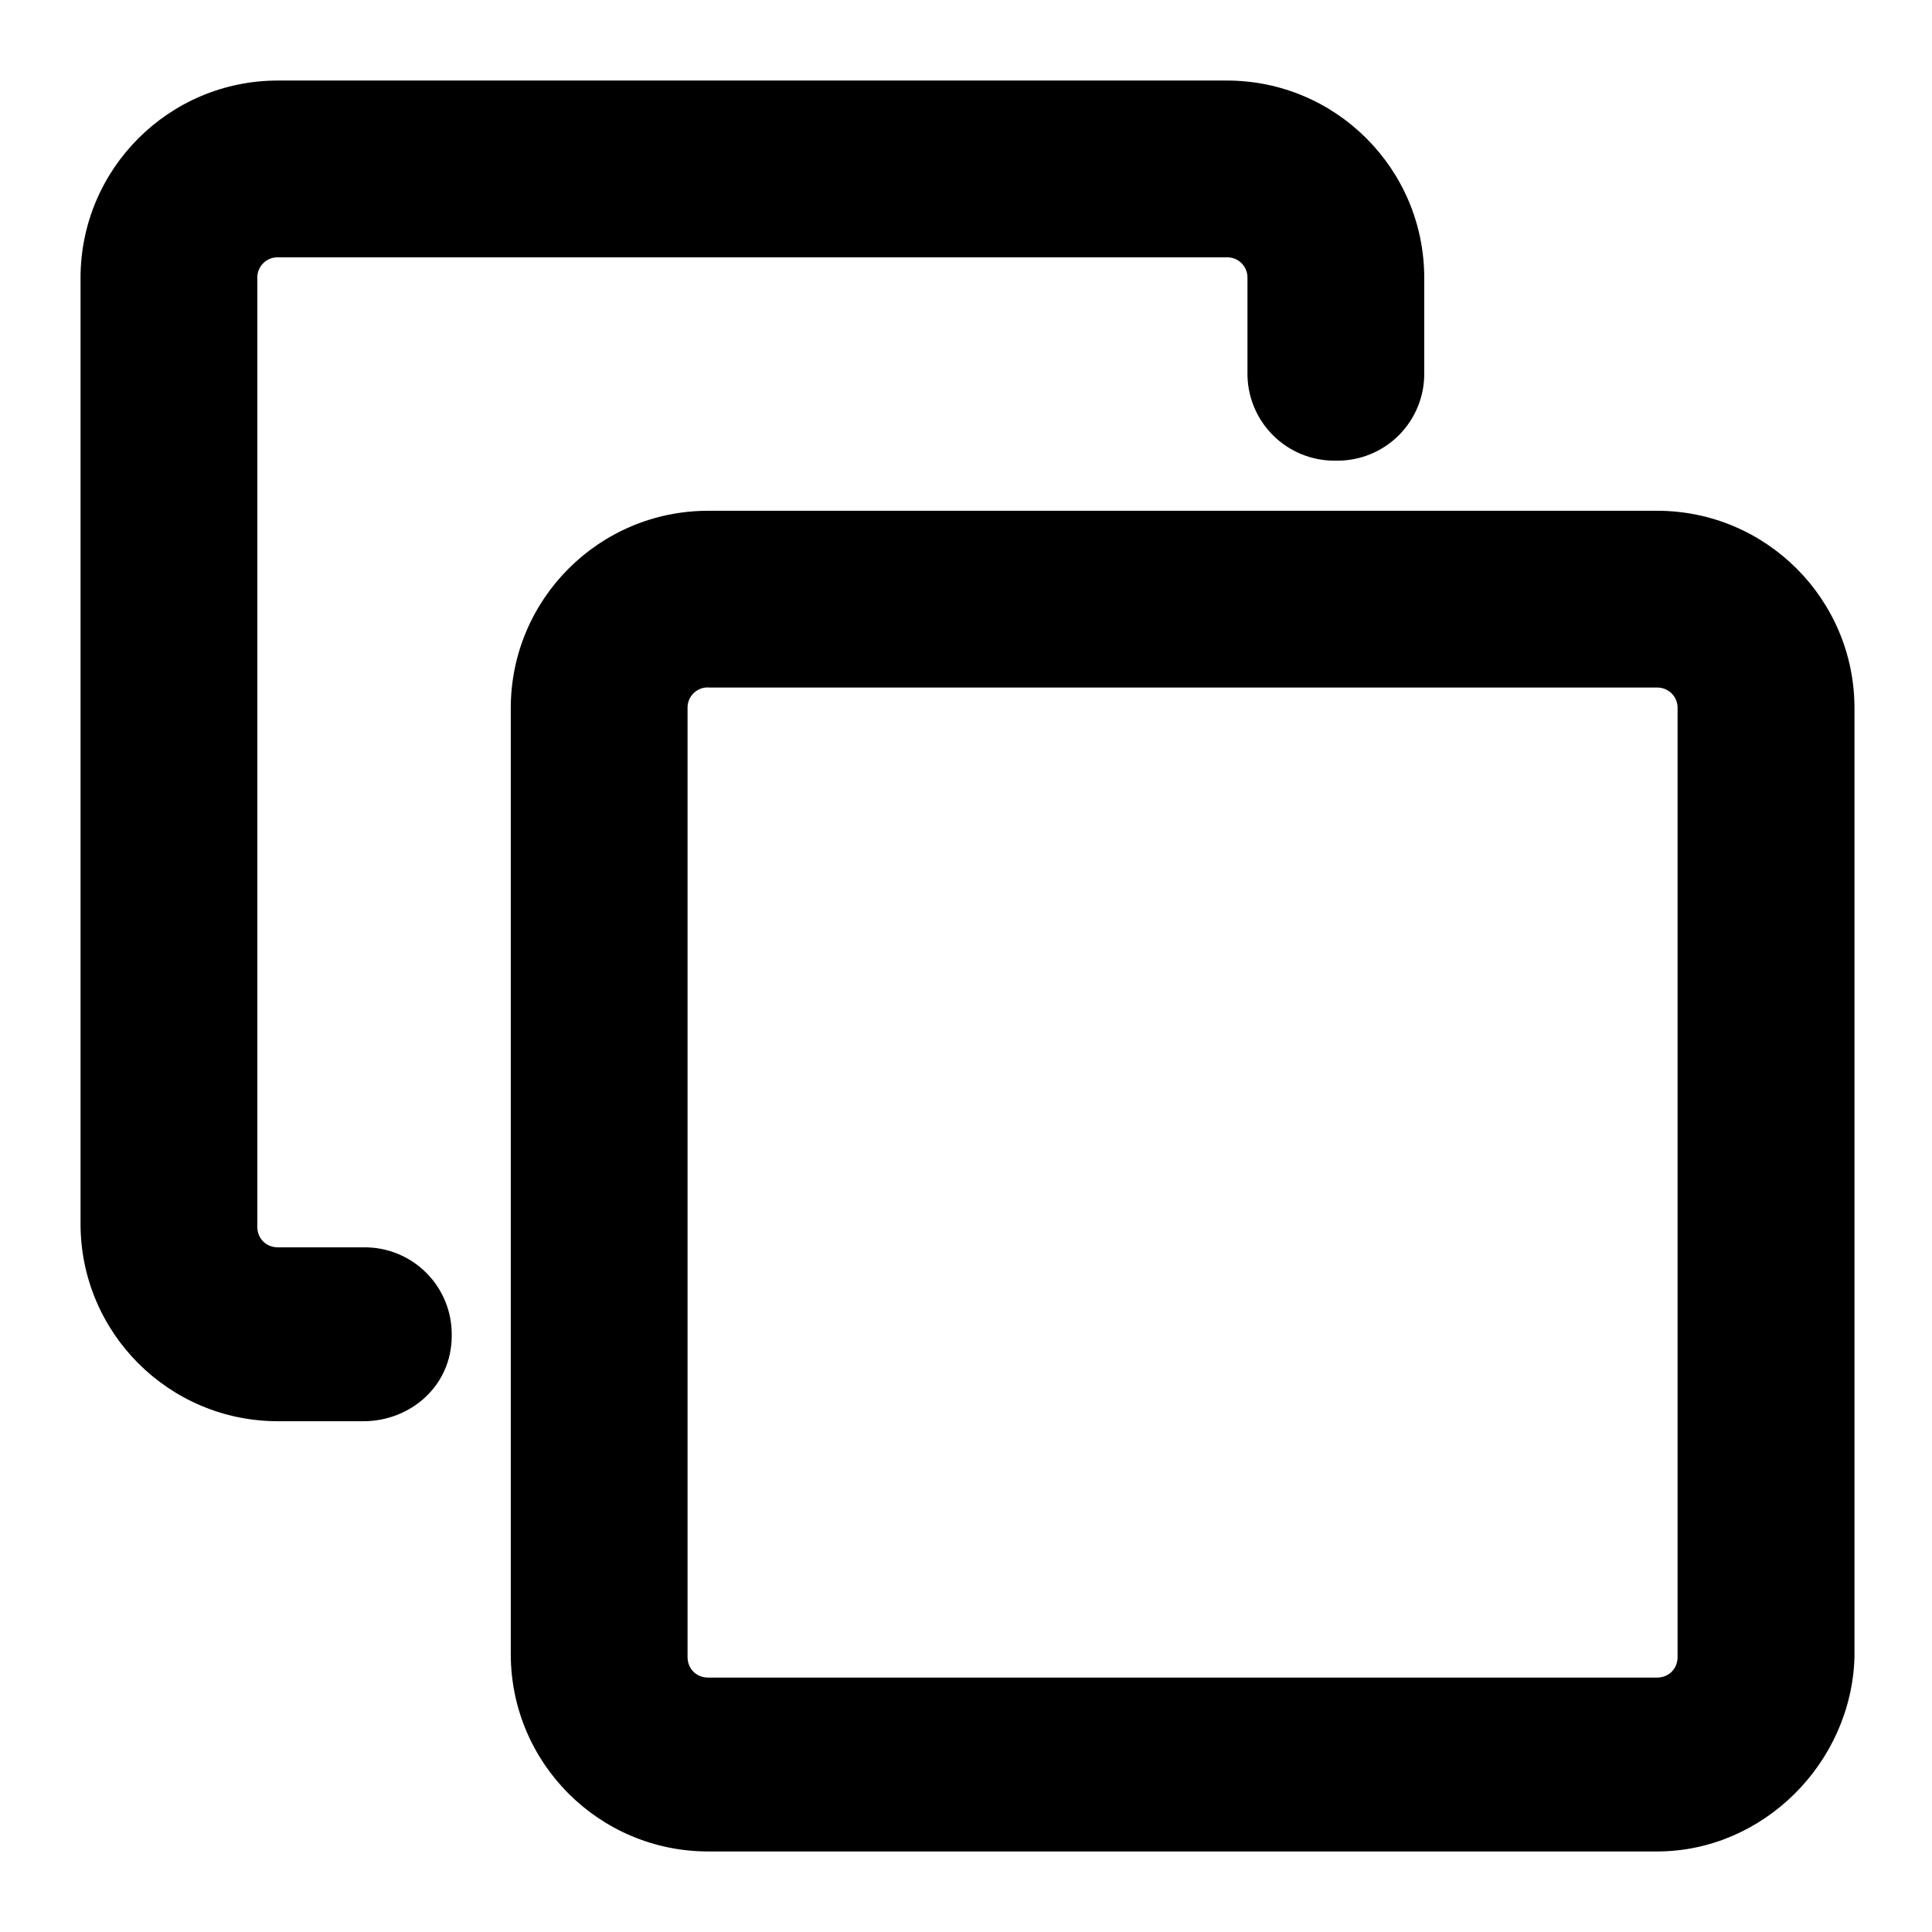
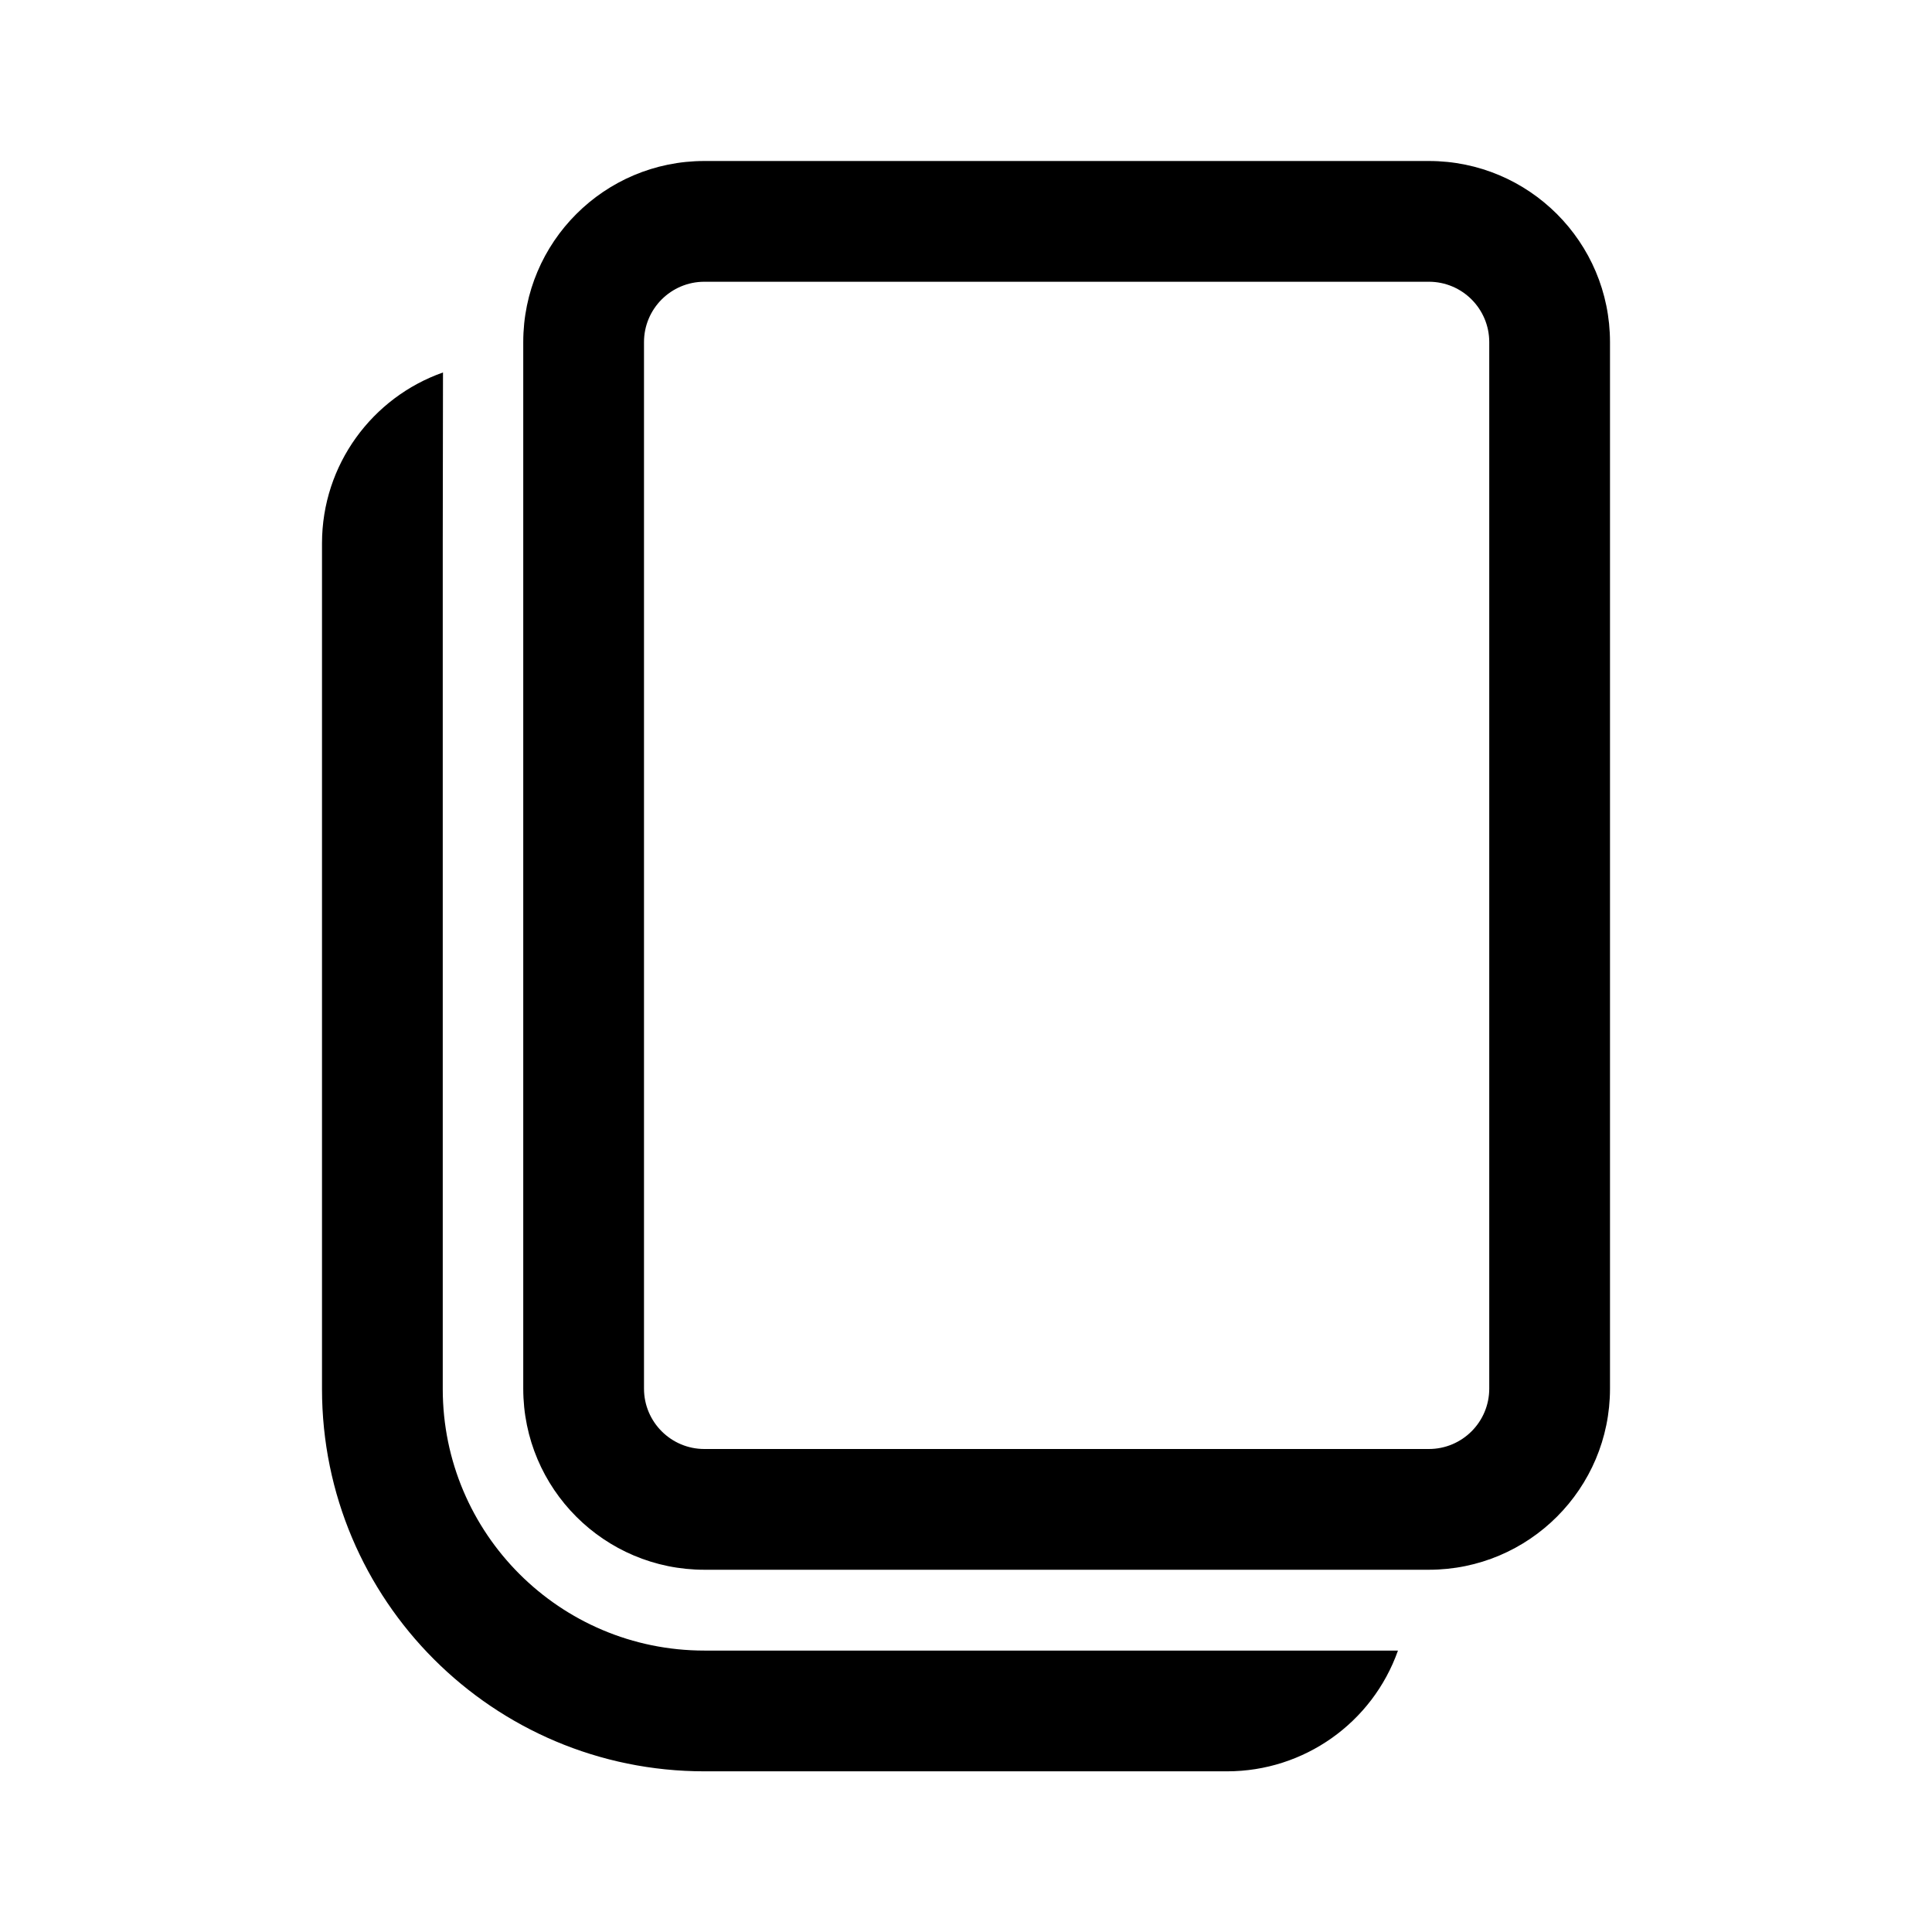
- <svg xmlns="http://www.w3.org/2000/svg" t="1714382594140" class="icon" viewBox="0 0 1024 1024" version="1.1" p-id="5238" width="200" height="200">
-   <path d="M878.272 981.312H375.36a104.64 104.64 0 0 1-104.64-104.64V375.36c0-57.792 46.848-104.64 104.64-104.64h502.912c57.792 0 104.64 46.848 104.64 104.64v502.912c-1.6 56.192-48.448 103.04-104.64 103.04z m-502.912-616.96a10.688 10.688 0 0 0-10.944 11.008v502.912c0 6.208 4.672 10.88 10.88 10.88h502.976c6.208 0 10.88-4.672 10.88-10.88V375.36a10.688 10.688 0 0 0-10.88-10.944H375.36z" fill="currentColor" p-id="5239" />
-   <path d="M192.64 753.28h-45.312a104.64 104.64 0 0 1-104.64-104.64V147.328c0-57.792 46.848-104.64 104.64-104.64h502.912c57.792 0 104.64 46.848 104.64 104.64v49.92a46.016 46.016 0 0 1-46.848 46.912 46.08 46.08 0 0 1-46.848-46.848v-49.984a10.688 10.688 0 0 0-10.944-10.944H147.328a10.688 10.688 0 0 0-10.944 10.88v502.976c0 6.208 4.672 10.88 10.88 10.88h45.312a46.08 46.08 0 0 1 46.848 46.912c0 26.496-21.824 45.248-46.848 45.248z" fill="currentColor" p-id="5240" />
+ <svg xmlns="http://www.w3.org/2000/svg" t="1714962516117" class="icon" viewBox="0 0 1024 1024" version="1.1" p-id="5387" width="200" height="200">
+   <path d="M234.795 197.419L234.667 288v448.171a138.667 138.667 0 0 0 138.667 138.667h367.616a96.043 96.043 0 0 1-90.539 64H373.333A202.667 202.667 0 0 1 170.667 736.171V288c0-41.813 26.752-77.44 64.128-90.581zM757.333 85.333A96 96 0 0 1 853.333 181.333v554.667a96 96 0 0 1-96 96h-384a96 96 0 0 1-96-96v-554.667A96 96 0 0 1 373.333 85.333h384z m0 64h-384a32 32 0 0 0-32 32v554.667c0 17.664 14.336 32 32 32h384a32 32 0 0 0 32-32v-554.667a32 32 0 0 0-32-32z" fill="currentColor" p-id="5388" />
</svg>
